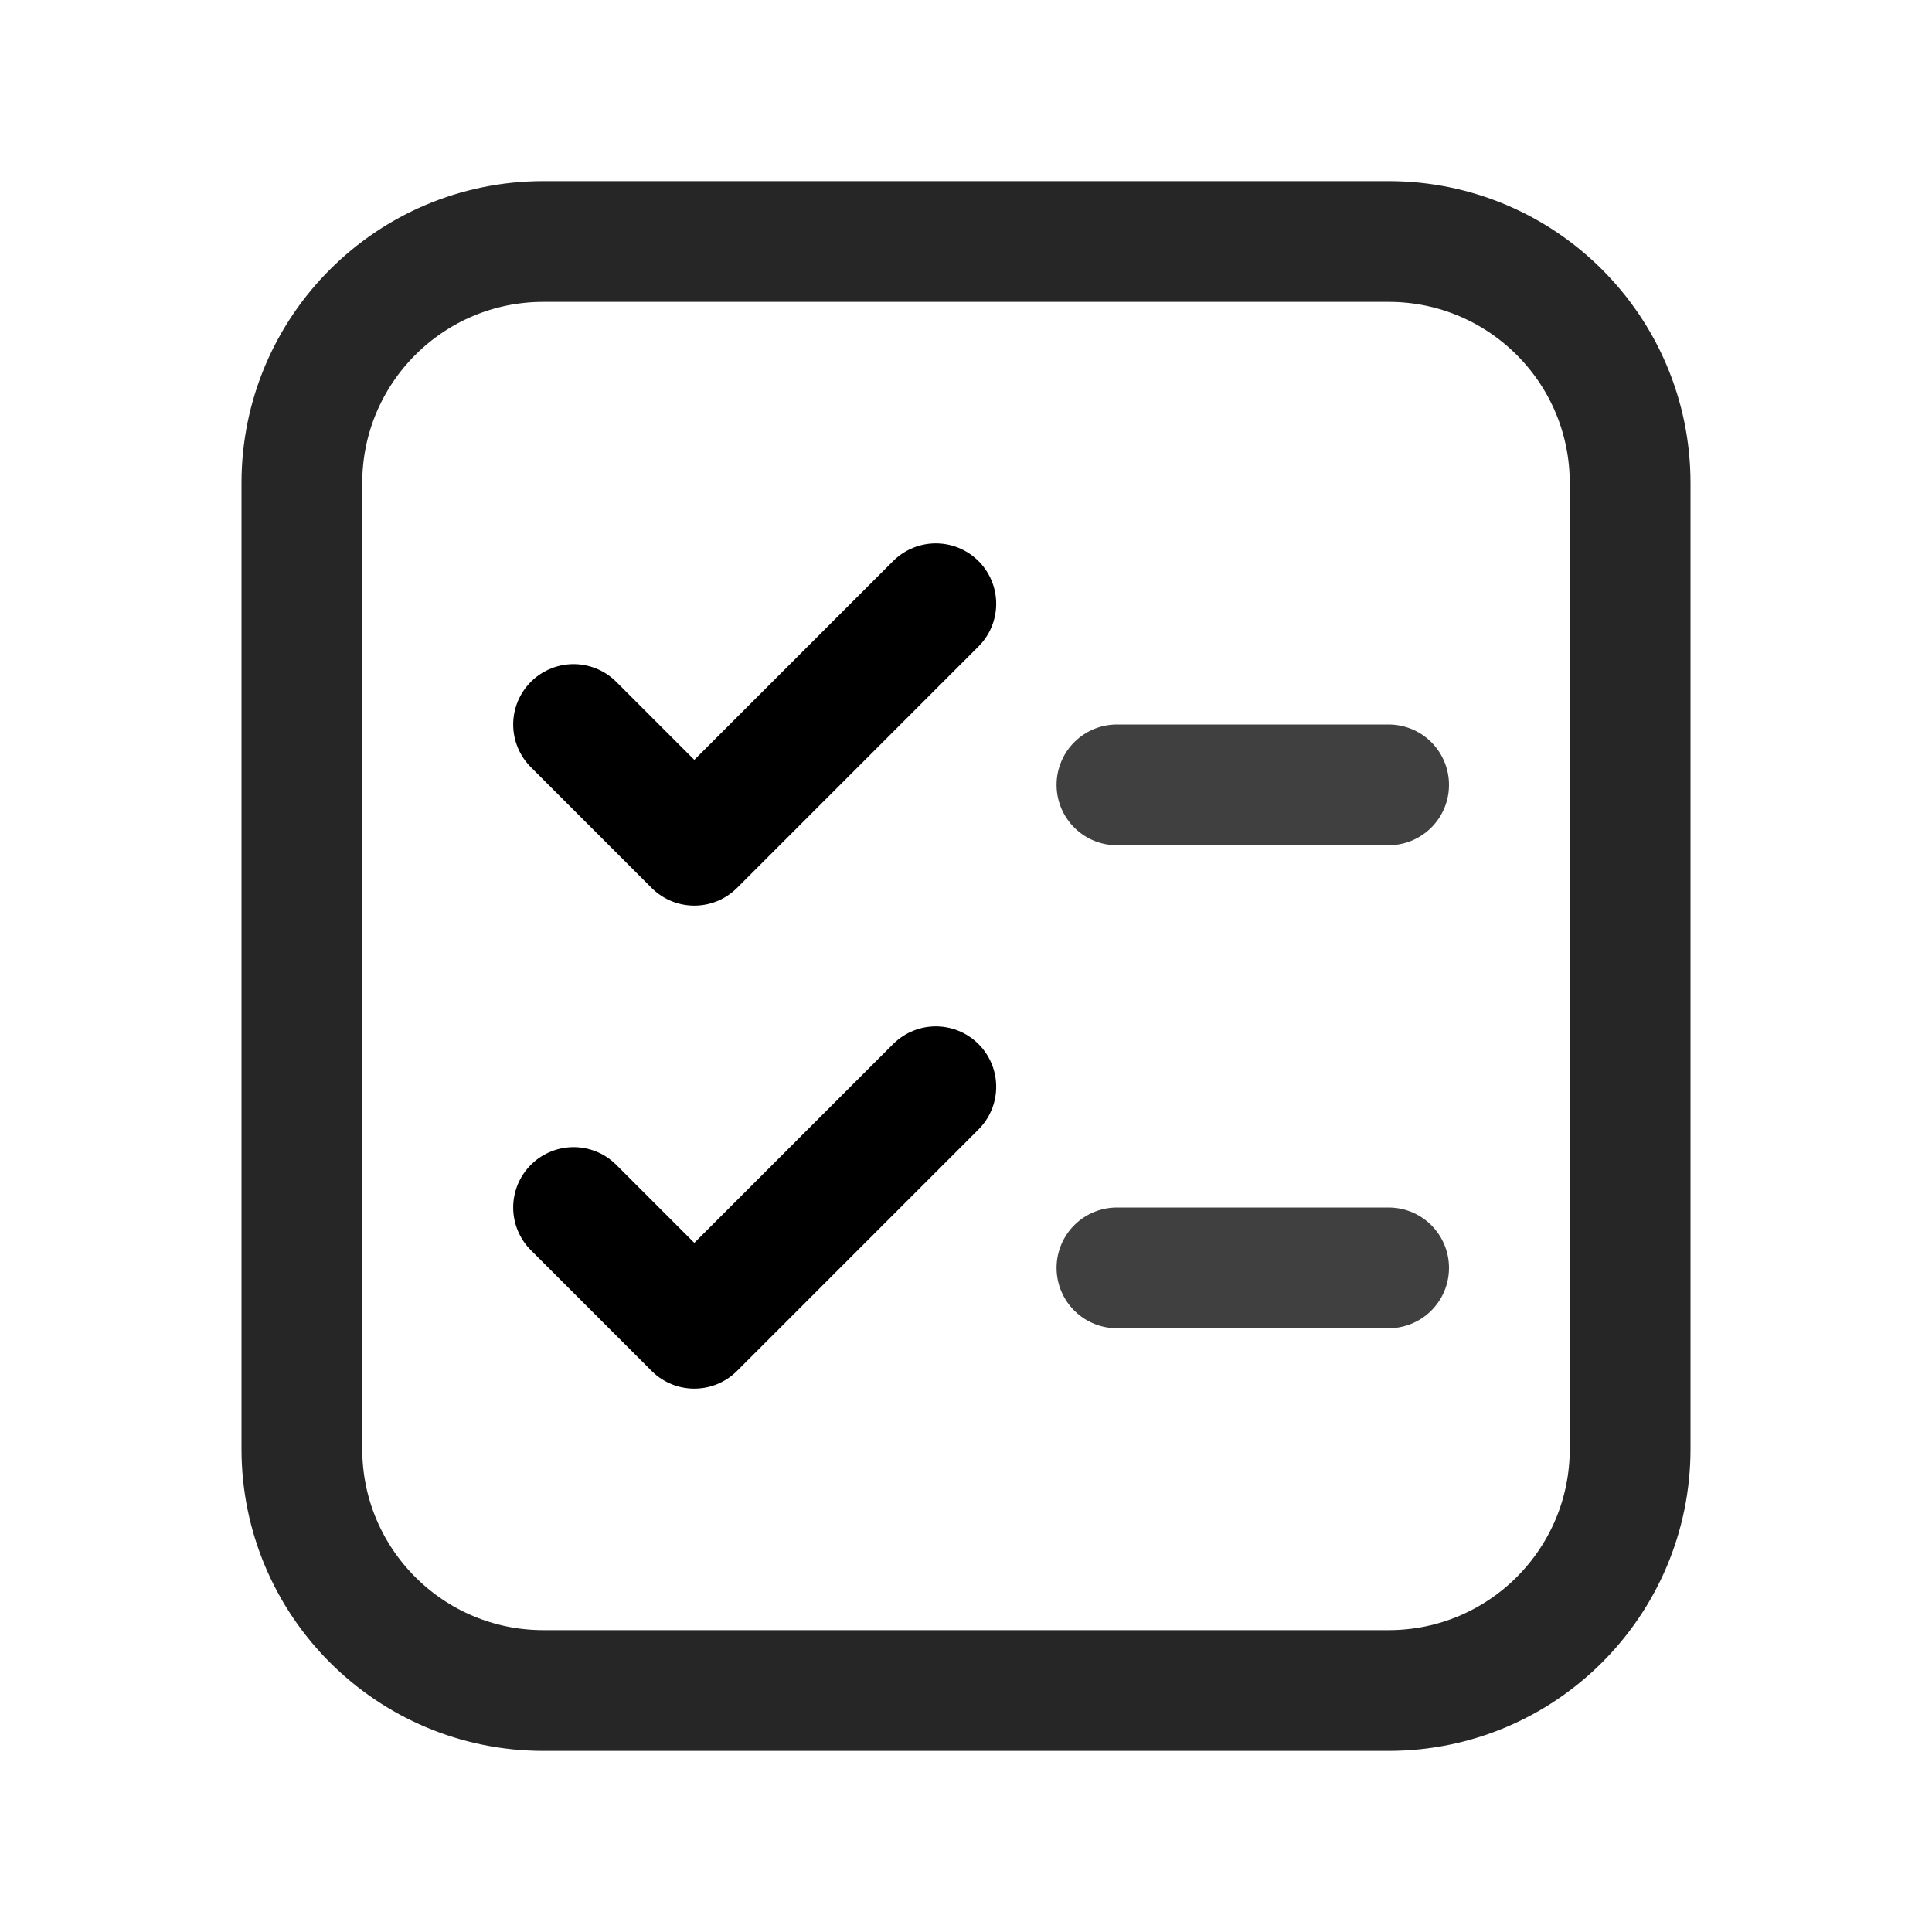
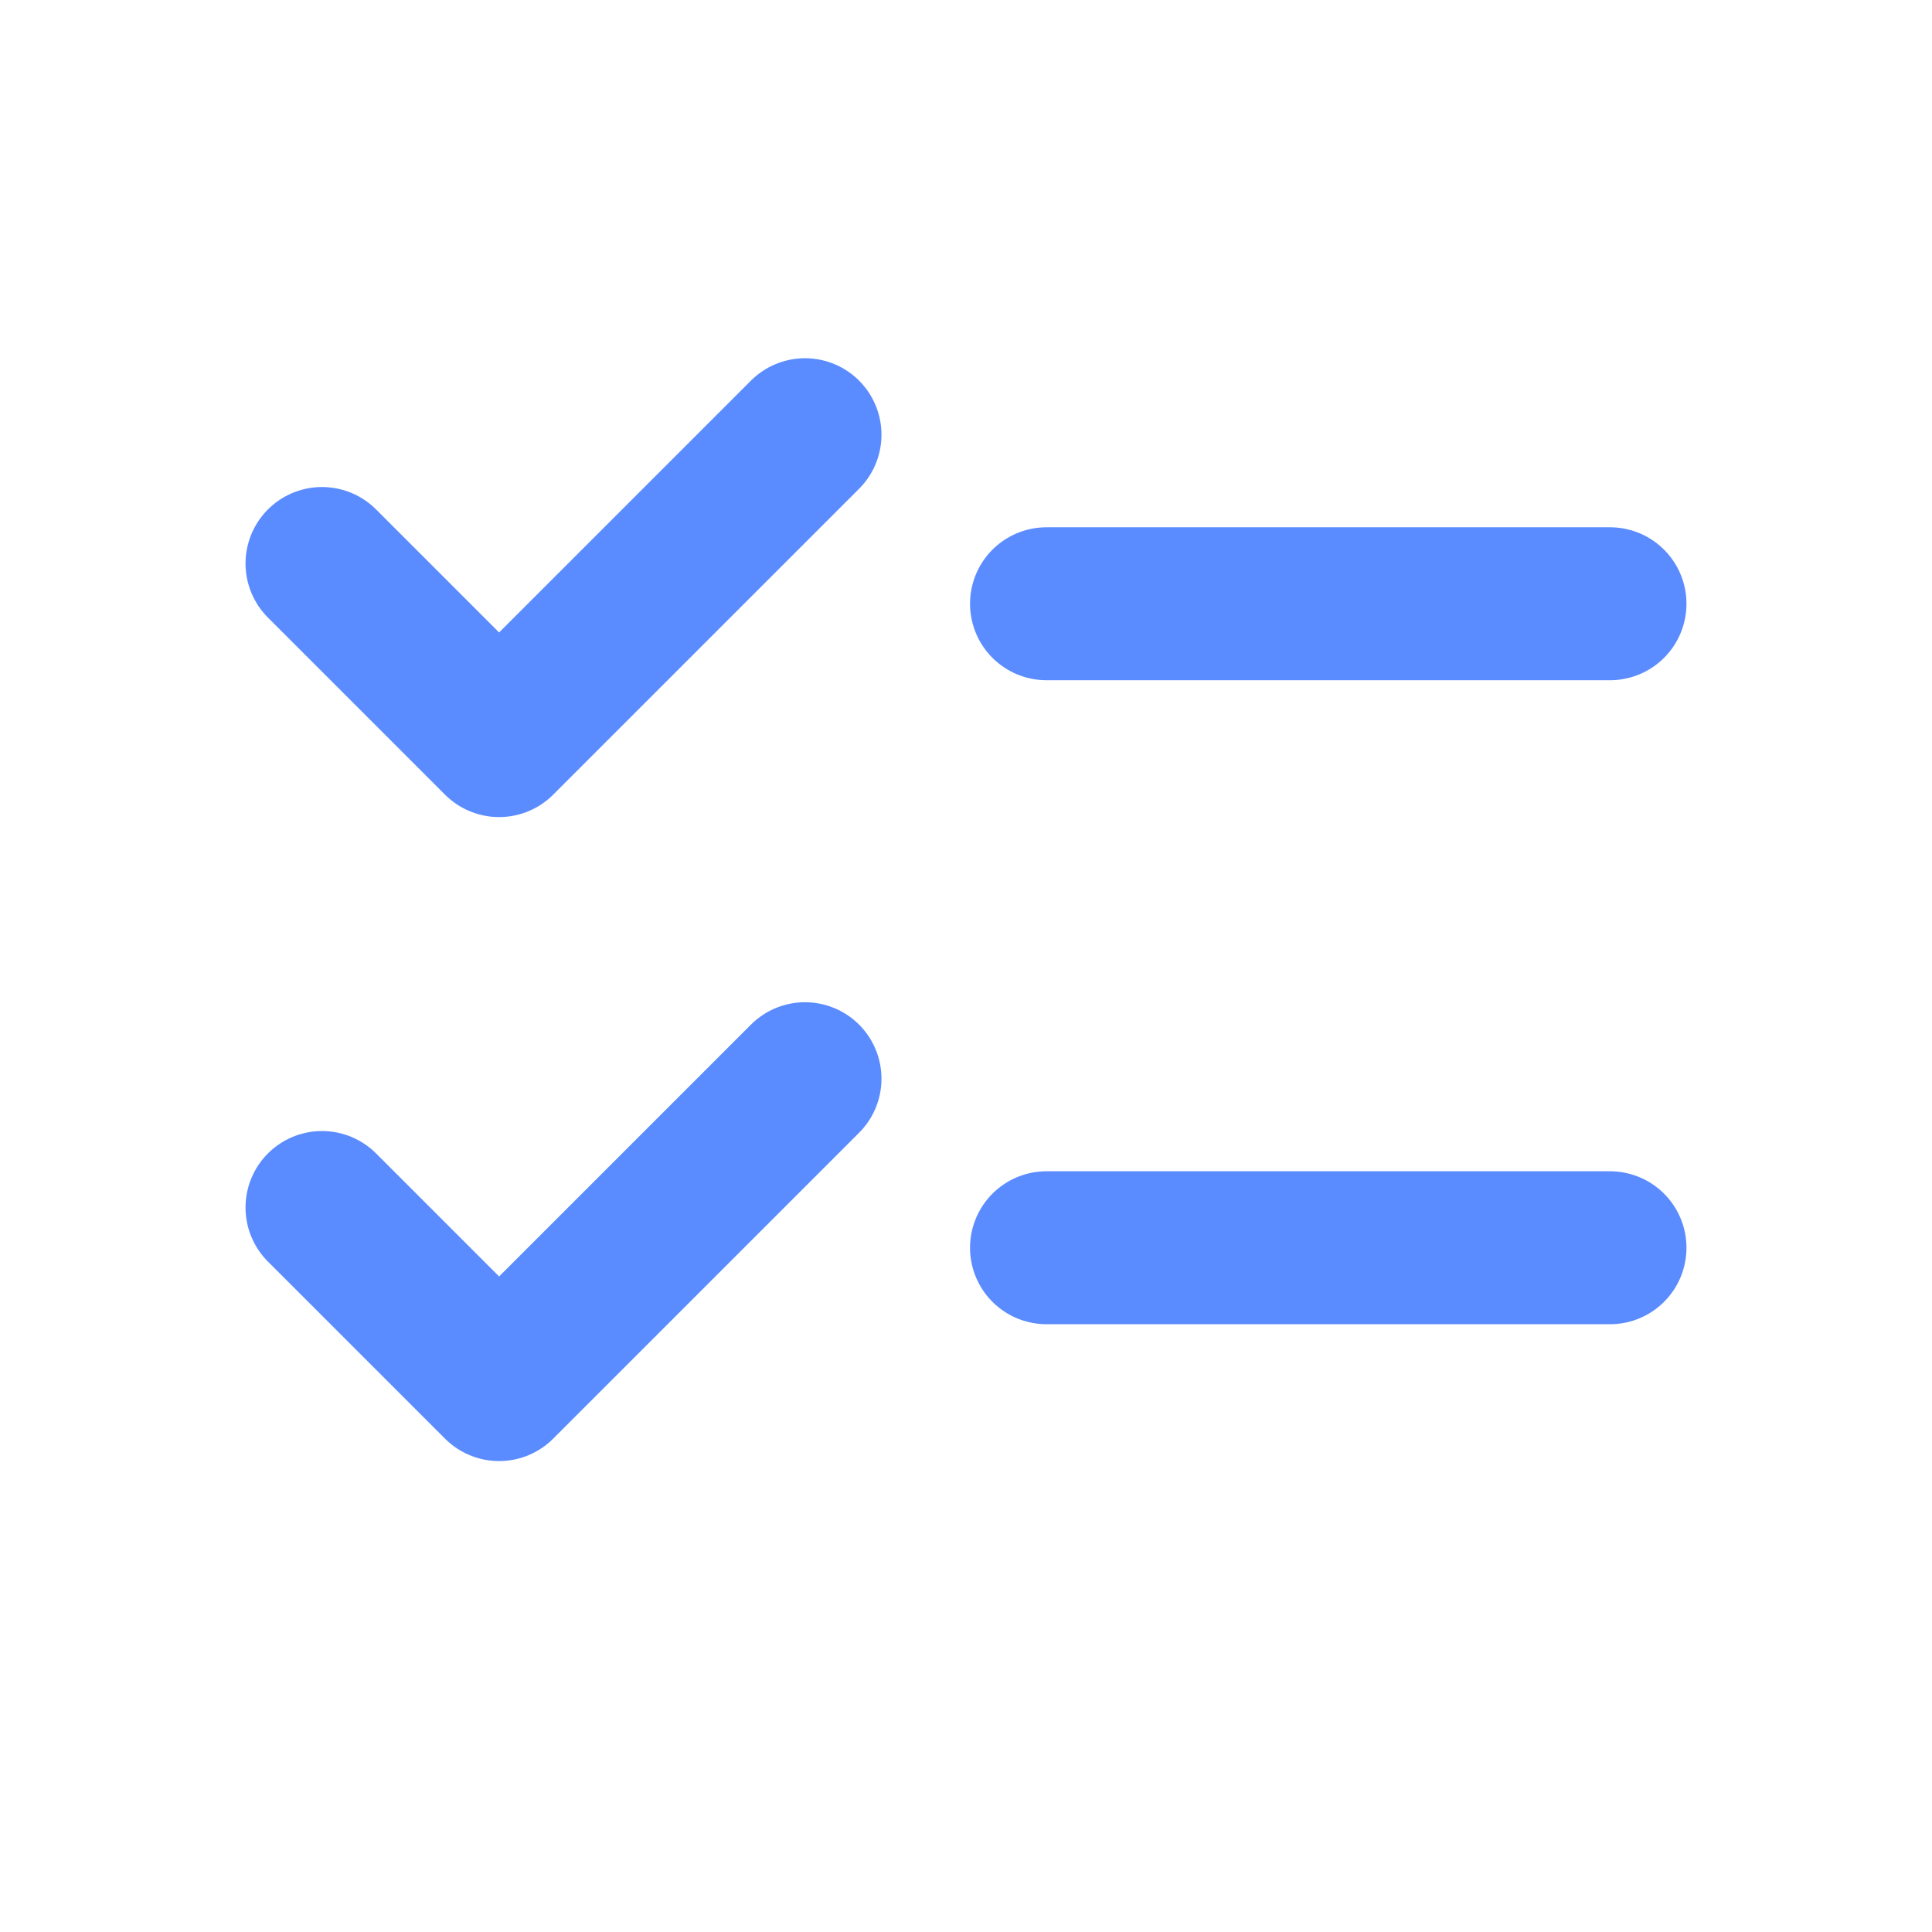
- <svg xmlns="http://www.w3.org/2000/svg" viewBox="0 0 64 64" role="img" aria-label="Todo">
-   <rect x="10" y="8" width="44" height="48" rx="8" fill="none" stroke="currentColor" stroke-width="4" opacity="0.85" />
-   <path d="M19 24l4 4 8-8" fill="none" stroke="currentColor" stroke-width="4" stroke-linecap="round" stroke-linejoin="round" />
-   <path d="M19 40l4 4 8-8" fill="none" stroke="currentColor" stroke-width="4" stroke-linecap="round" stroke-linejoin="round" />
-   <line x1="37" y1="26" x2="46" y2="26" stroke="currentColor" stroke-width="4" stroke-linecap="round" opacity="0.75" />
-   <line x1="37" y1="42" x2="46" y2="42" stroke="currentColor" stroke-width="4" stroke-linecap="round" opacity="0.75" />
+ <svg xmlns="http://www.w3.org/2000/svg" viewBox="0 0 24 24" fill="none" stroke="#5b8cff" stroke-width="1.9" stroke-linecap="round" stroke-linejoin="round" role="img" aria-label="Tally">
+   <path d="M4 7l2.2 2.2L10 5.4" />
+   <path d="M4 15l2.2 2.2L10 13.4" />
+   <path d="M13 7.5h7" />
+   <path d="M13 15.5h7" />
</svg>
